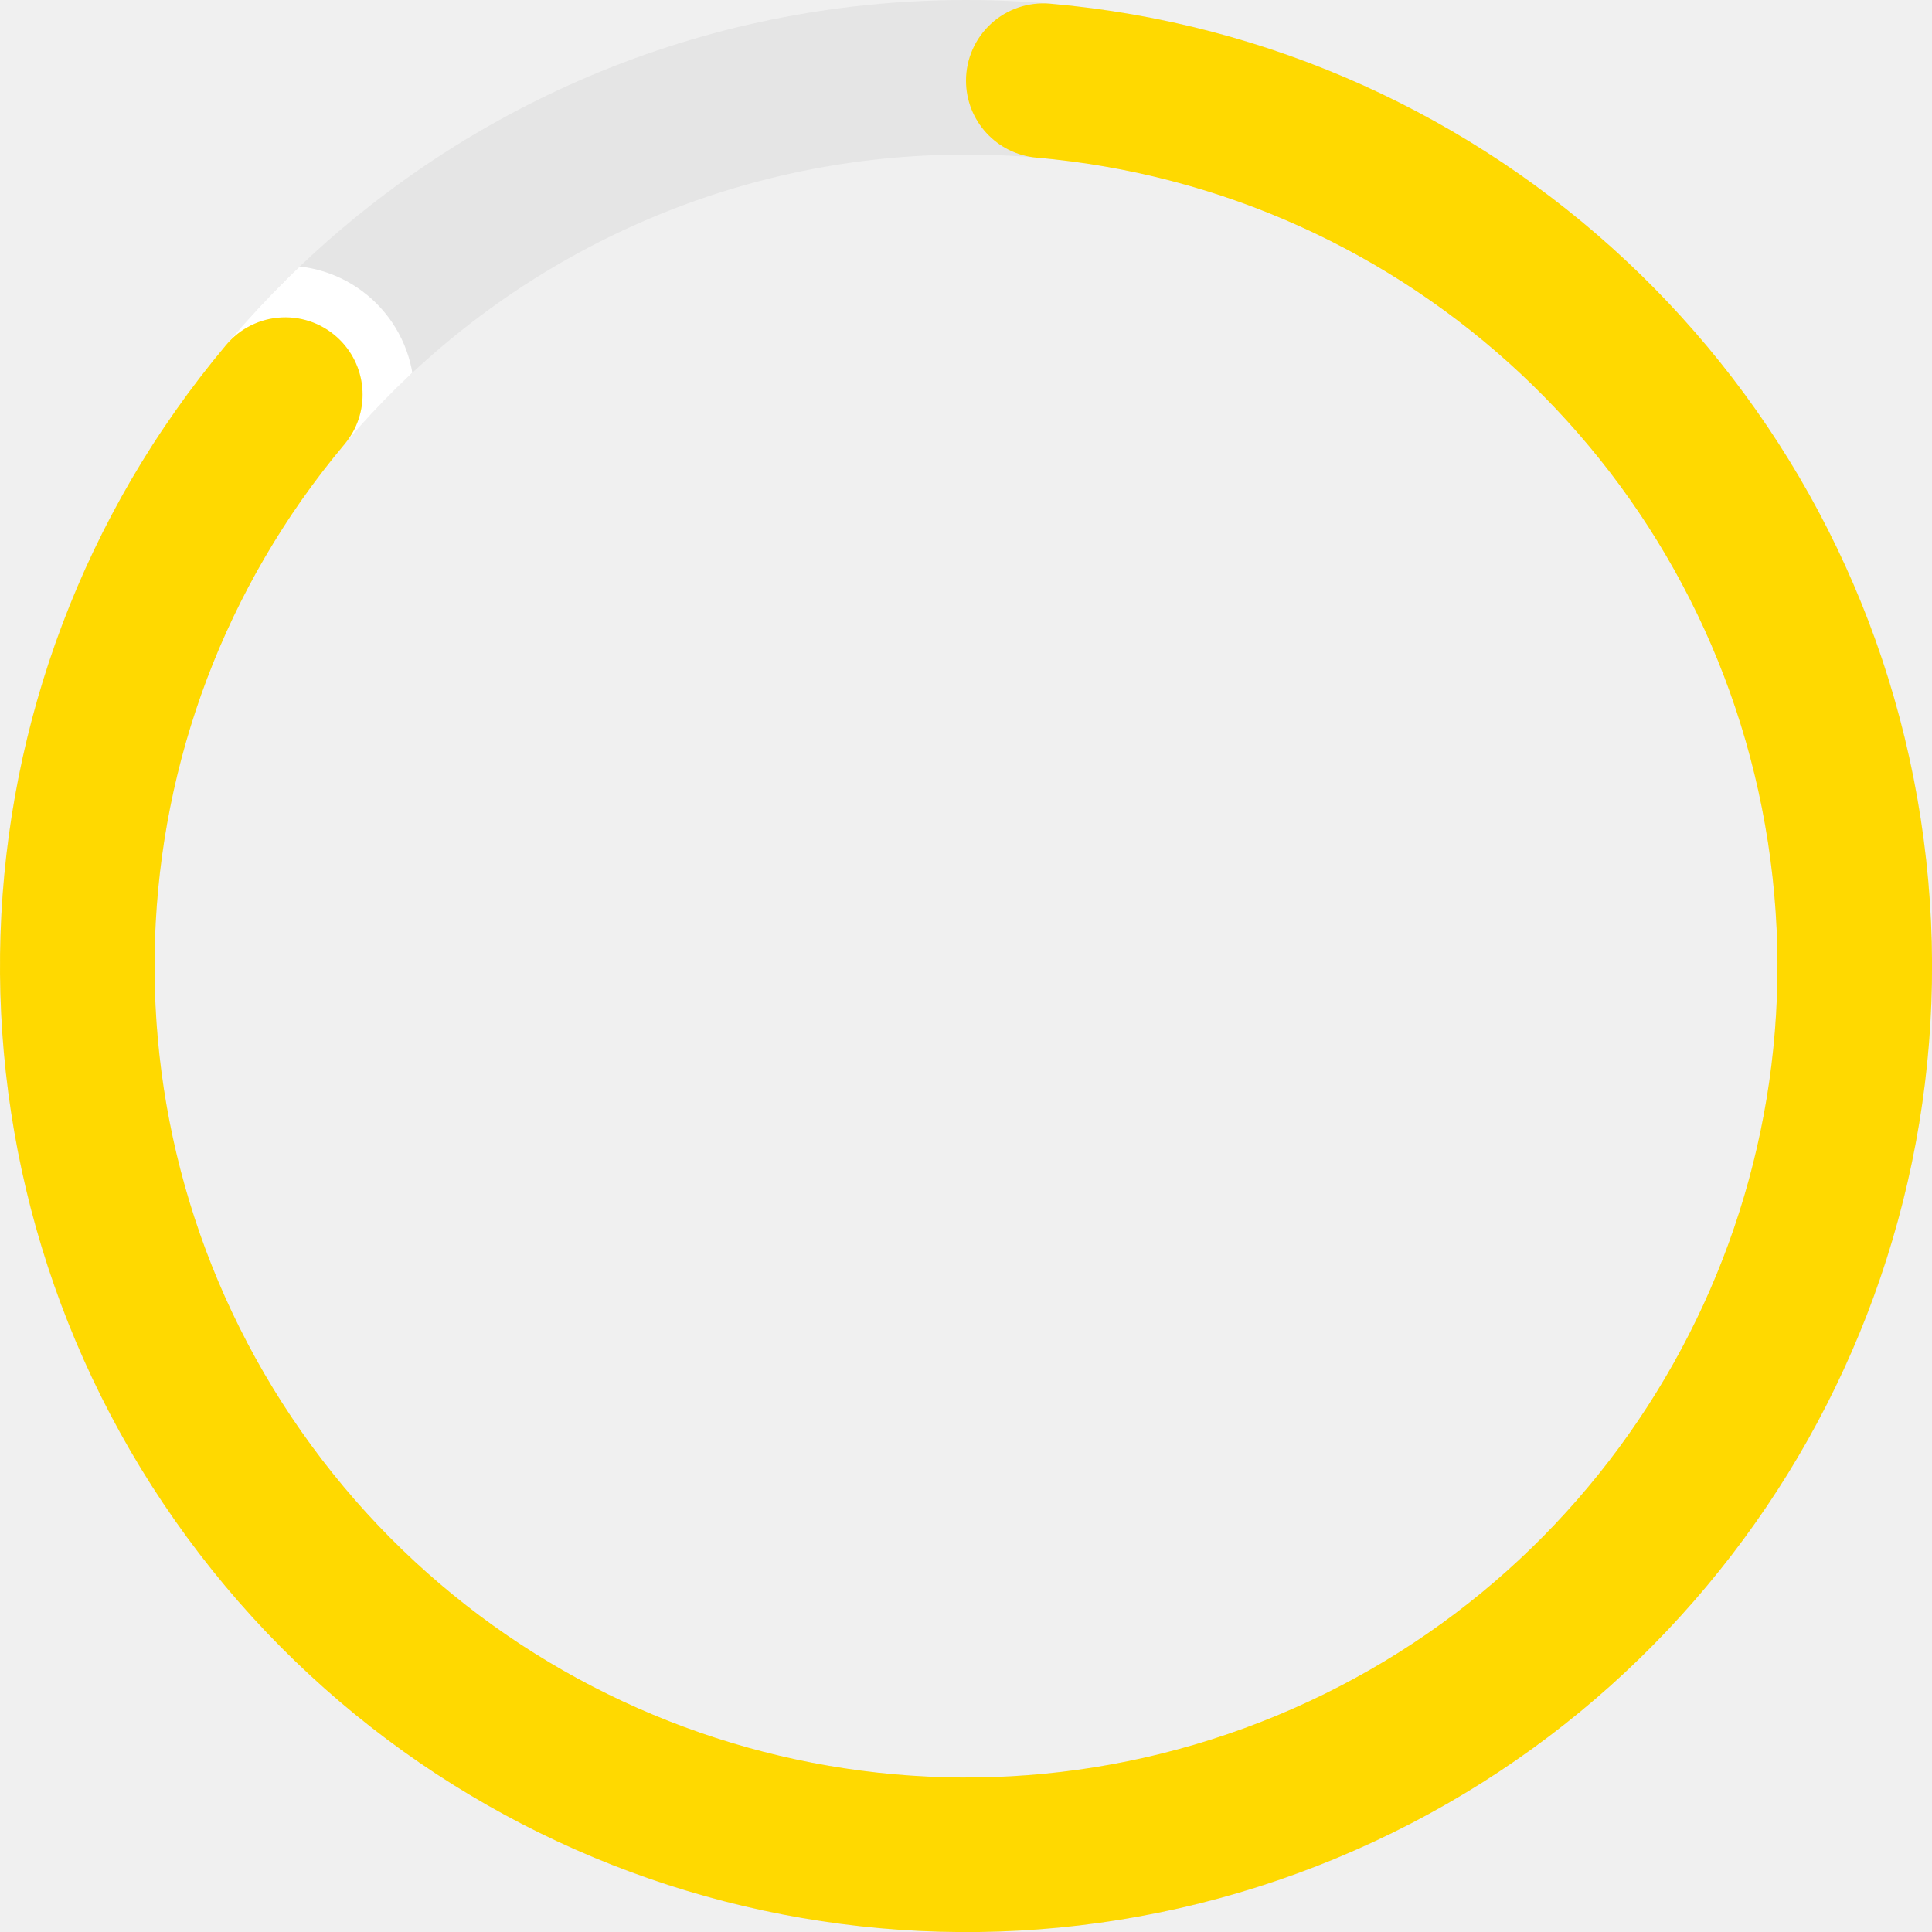
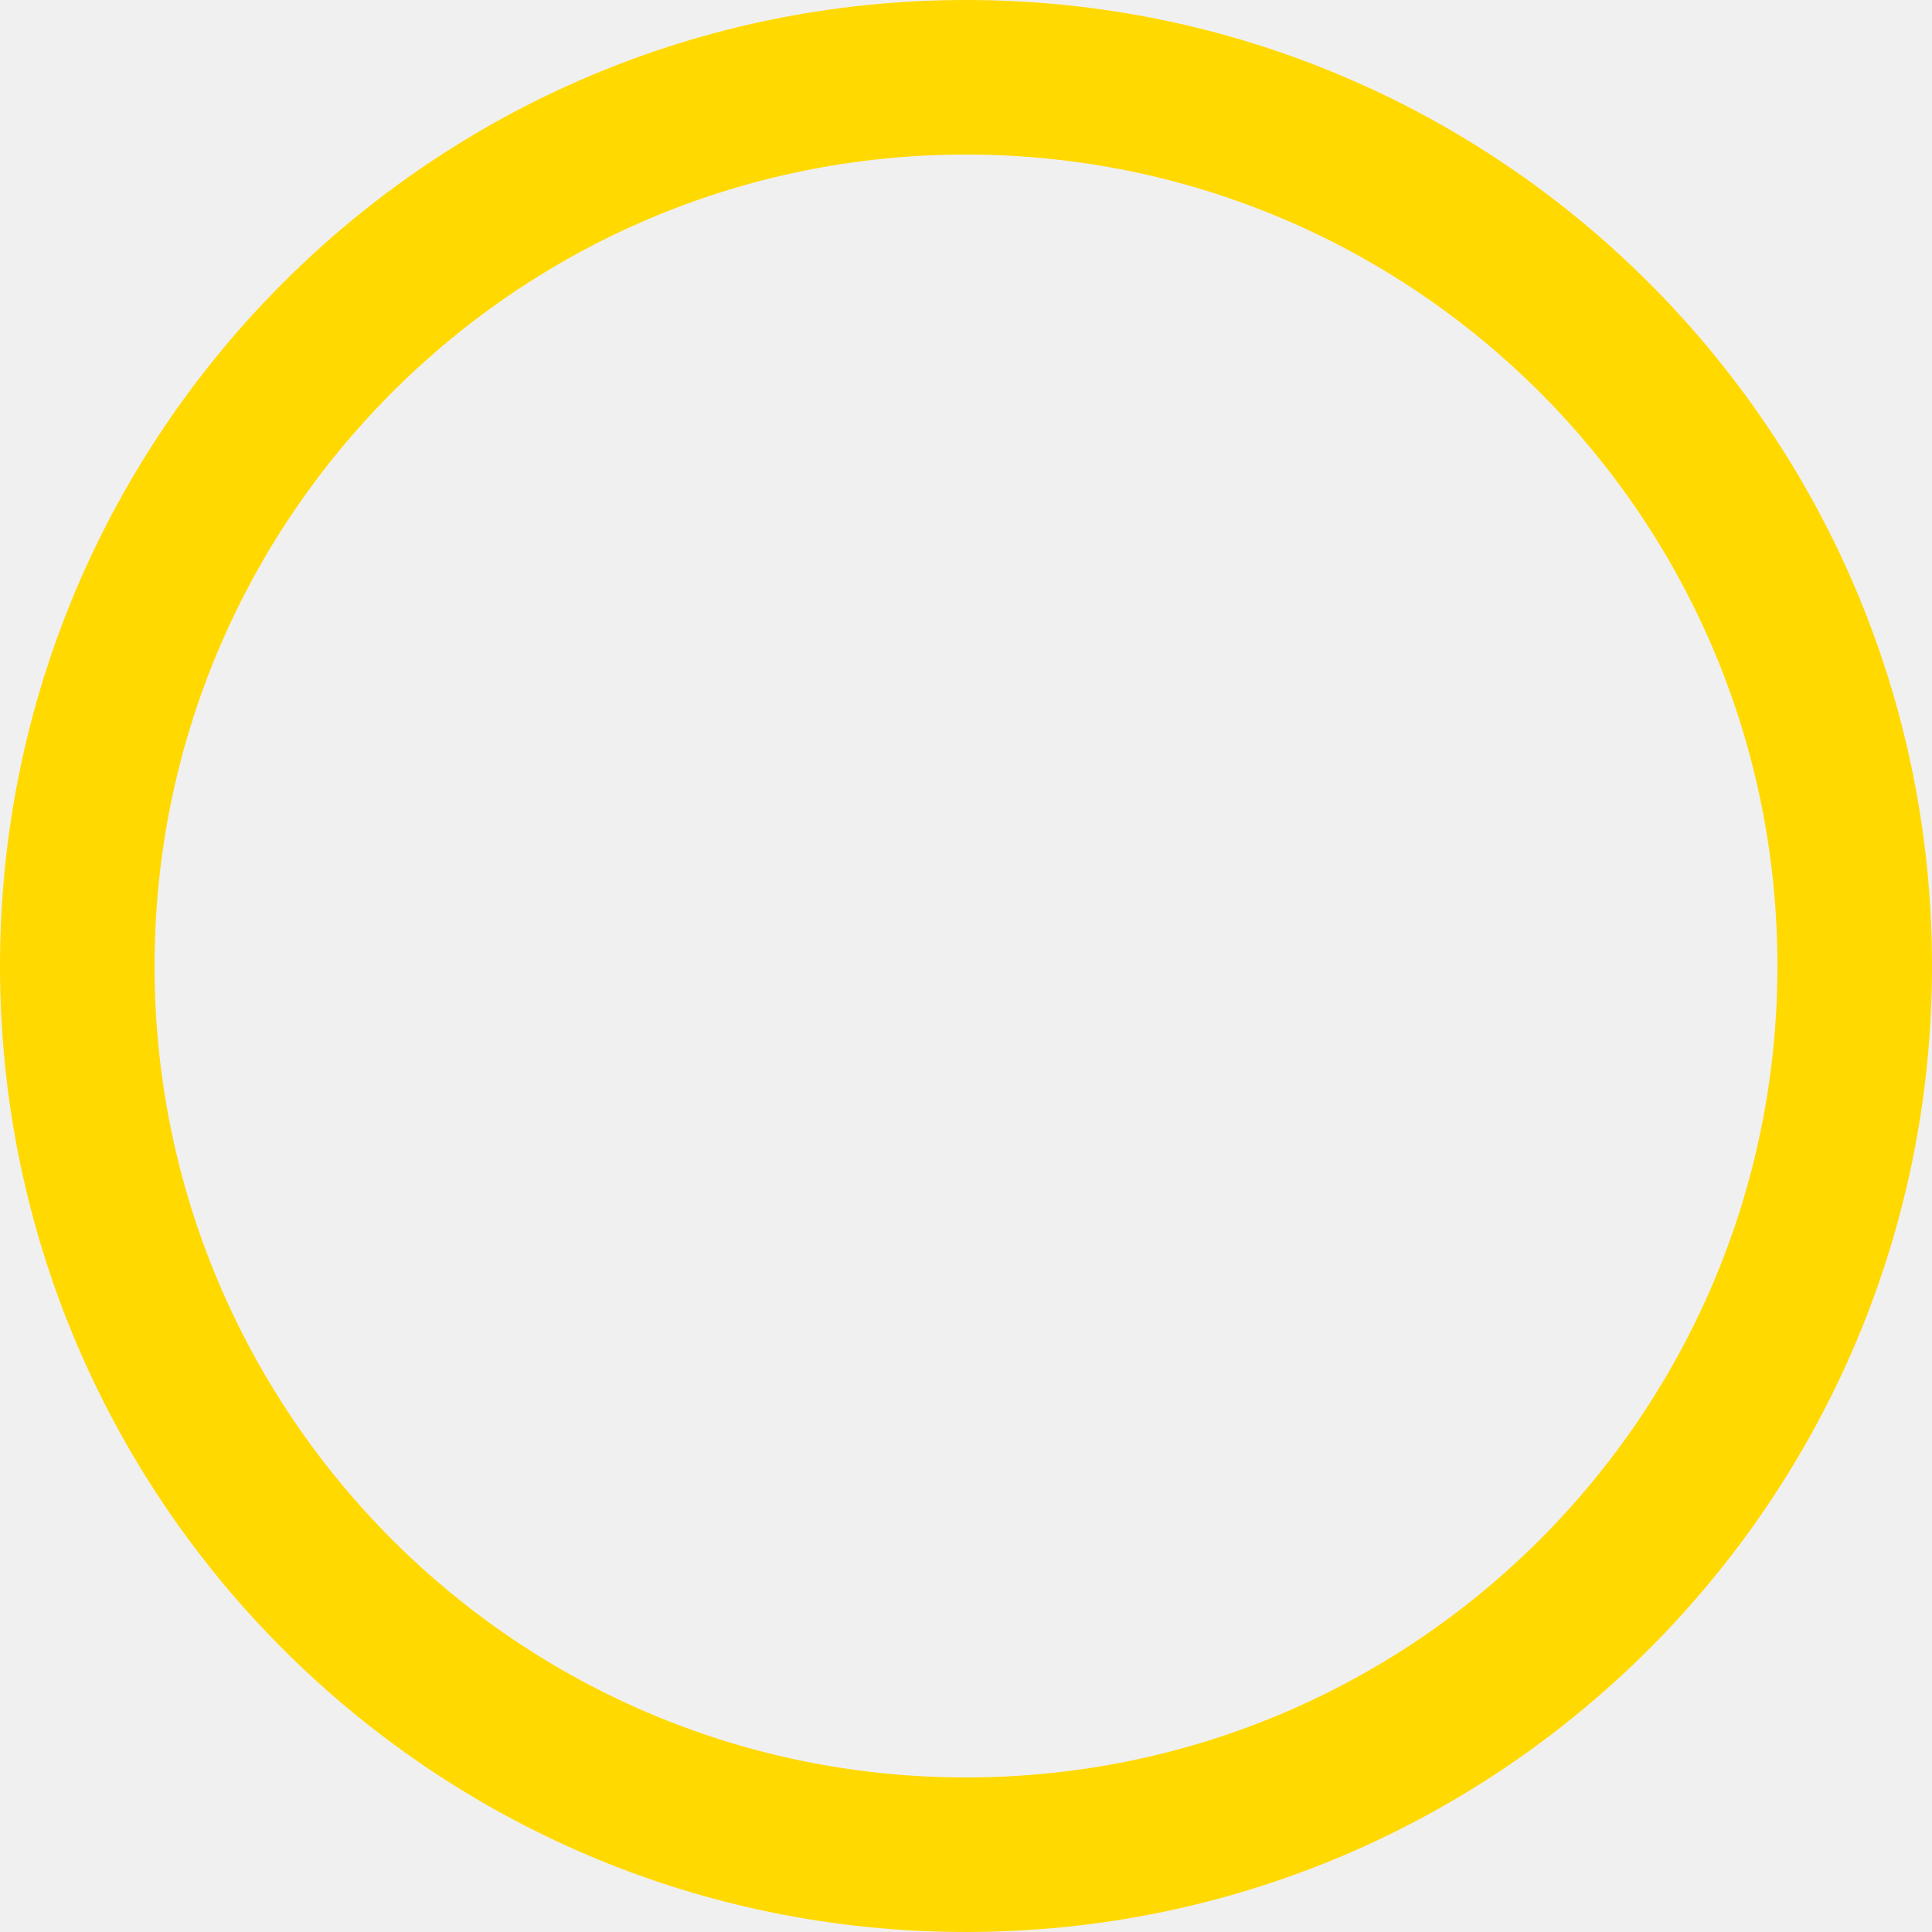
<svg xmlns="http://www.w3.org/2000/svg" width="96" height="96" viewBox="0 0 96 96" version="1.1">
  <defs>
-     <clipPath id="clip-session/ProgressRing13">
-       <path d="M1.3322676295501878e-15,-43.993A3.84,3.84,0,0,1,4.174,-47.818A48,48,0,1,1,-32.947,-34.907A3.84,3.84,0,0,1,-27.3,-34.497L-27.3,-34.497A3.84,3.84,0,0,1,-27.676,-29.322A40.32,40.32,0,1,0,3.506,-40.167A3.84,3.84,0,0,1,1.3322676295501878e-15,-43.993Z" />
+     <clipPath id="clip-session/ProgressRing18">
+       <path d="M2.9391523179536475e-15,-48L2.468887947081064e-15,-40.32Z" />
    </clipPath>
  </defs>
  <g transform="translate(48, 48)">
-     <path d="M2.9391523179536475e-15,-48A48,48,0,1,1,-2.9391523179536475e-15,48A48,48,0,1,1,2.9391523179536475e-15,-48M-7.406663841243192e-15,-40.32A40.32,40.32,0,1,0,7.406663841243192e-15,40.32A40.32,40.32,0,1,0,-7.406663841243192e-15,-40.32Z" fill="#e5e5e5" />
-     <circle clip-path="url(#clip-session/ProgressRing13)" cx="-33.82" cy="-28.396" fill="#fff" r="6.4" />
-     <path d="M1.3322676295501878e-15,-43.993A3.84,3.84,0,0,1,4.174,-47.818A48,48,0,1,1,-36.764,-30.861A3.84,3.84,0,0,1,-31.108,-31.108L-31.108,-31.108A3.84,3.84,0,0,1,-30.882,-25.923A40.32,40.32,0,1,0,3.506,-40.167A3.84,3.84,0,0,1,1.3322676295501878e-15,-43.993Z" fill="#ffd900" />
+     <path d="M2.9391523179536475e-15,-48A48,48,0,1,1,-2.9391523179536475e-15,48A48,48,0,1,1,2.9391523179536475e-15,-48M-7.406663841243192e-15,-40.32A40.32,40.32,0,1,0,7.406663841243192e-15,40.32A40.32,40.32,0,1,0,-7.406663841243192e-15,-40.32Z" fill="#ffd900" />
+     <circle clip-path="url(#clip-session/ProgressRing18)" cx="-3.835" cy="-43.993" fill="#ffd900" r="3.84" />
+     <path d="M2.9391523179536475e-15,-48L2.468887947081064e-15,-40.32Z" fill="#ffd900" />
  </g>
</svg>
